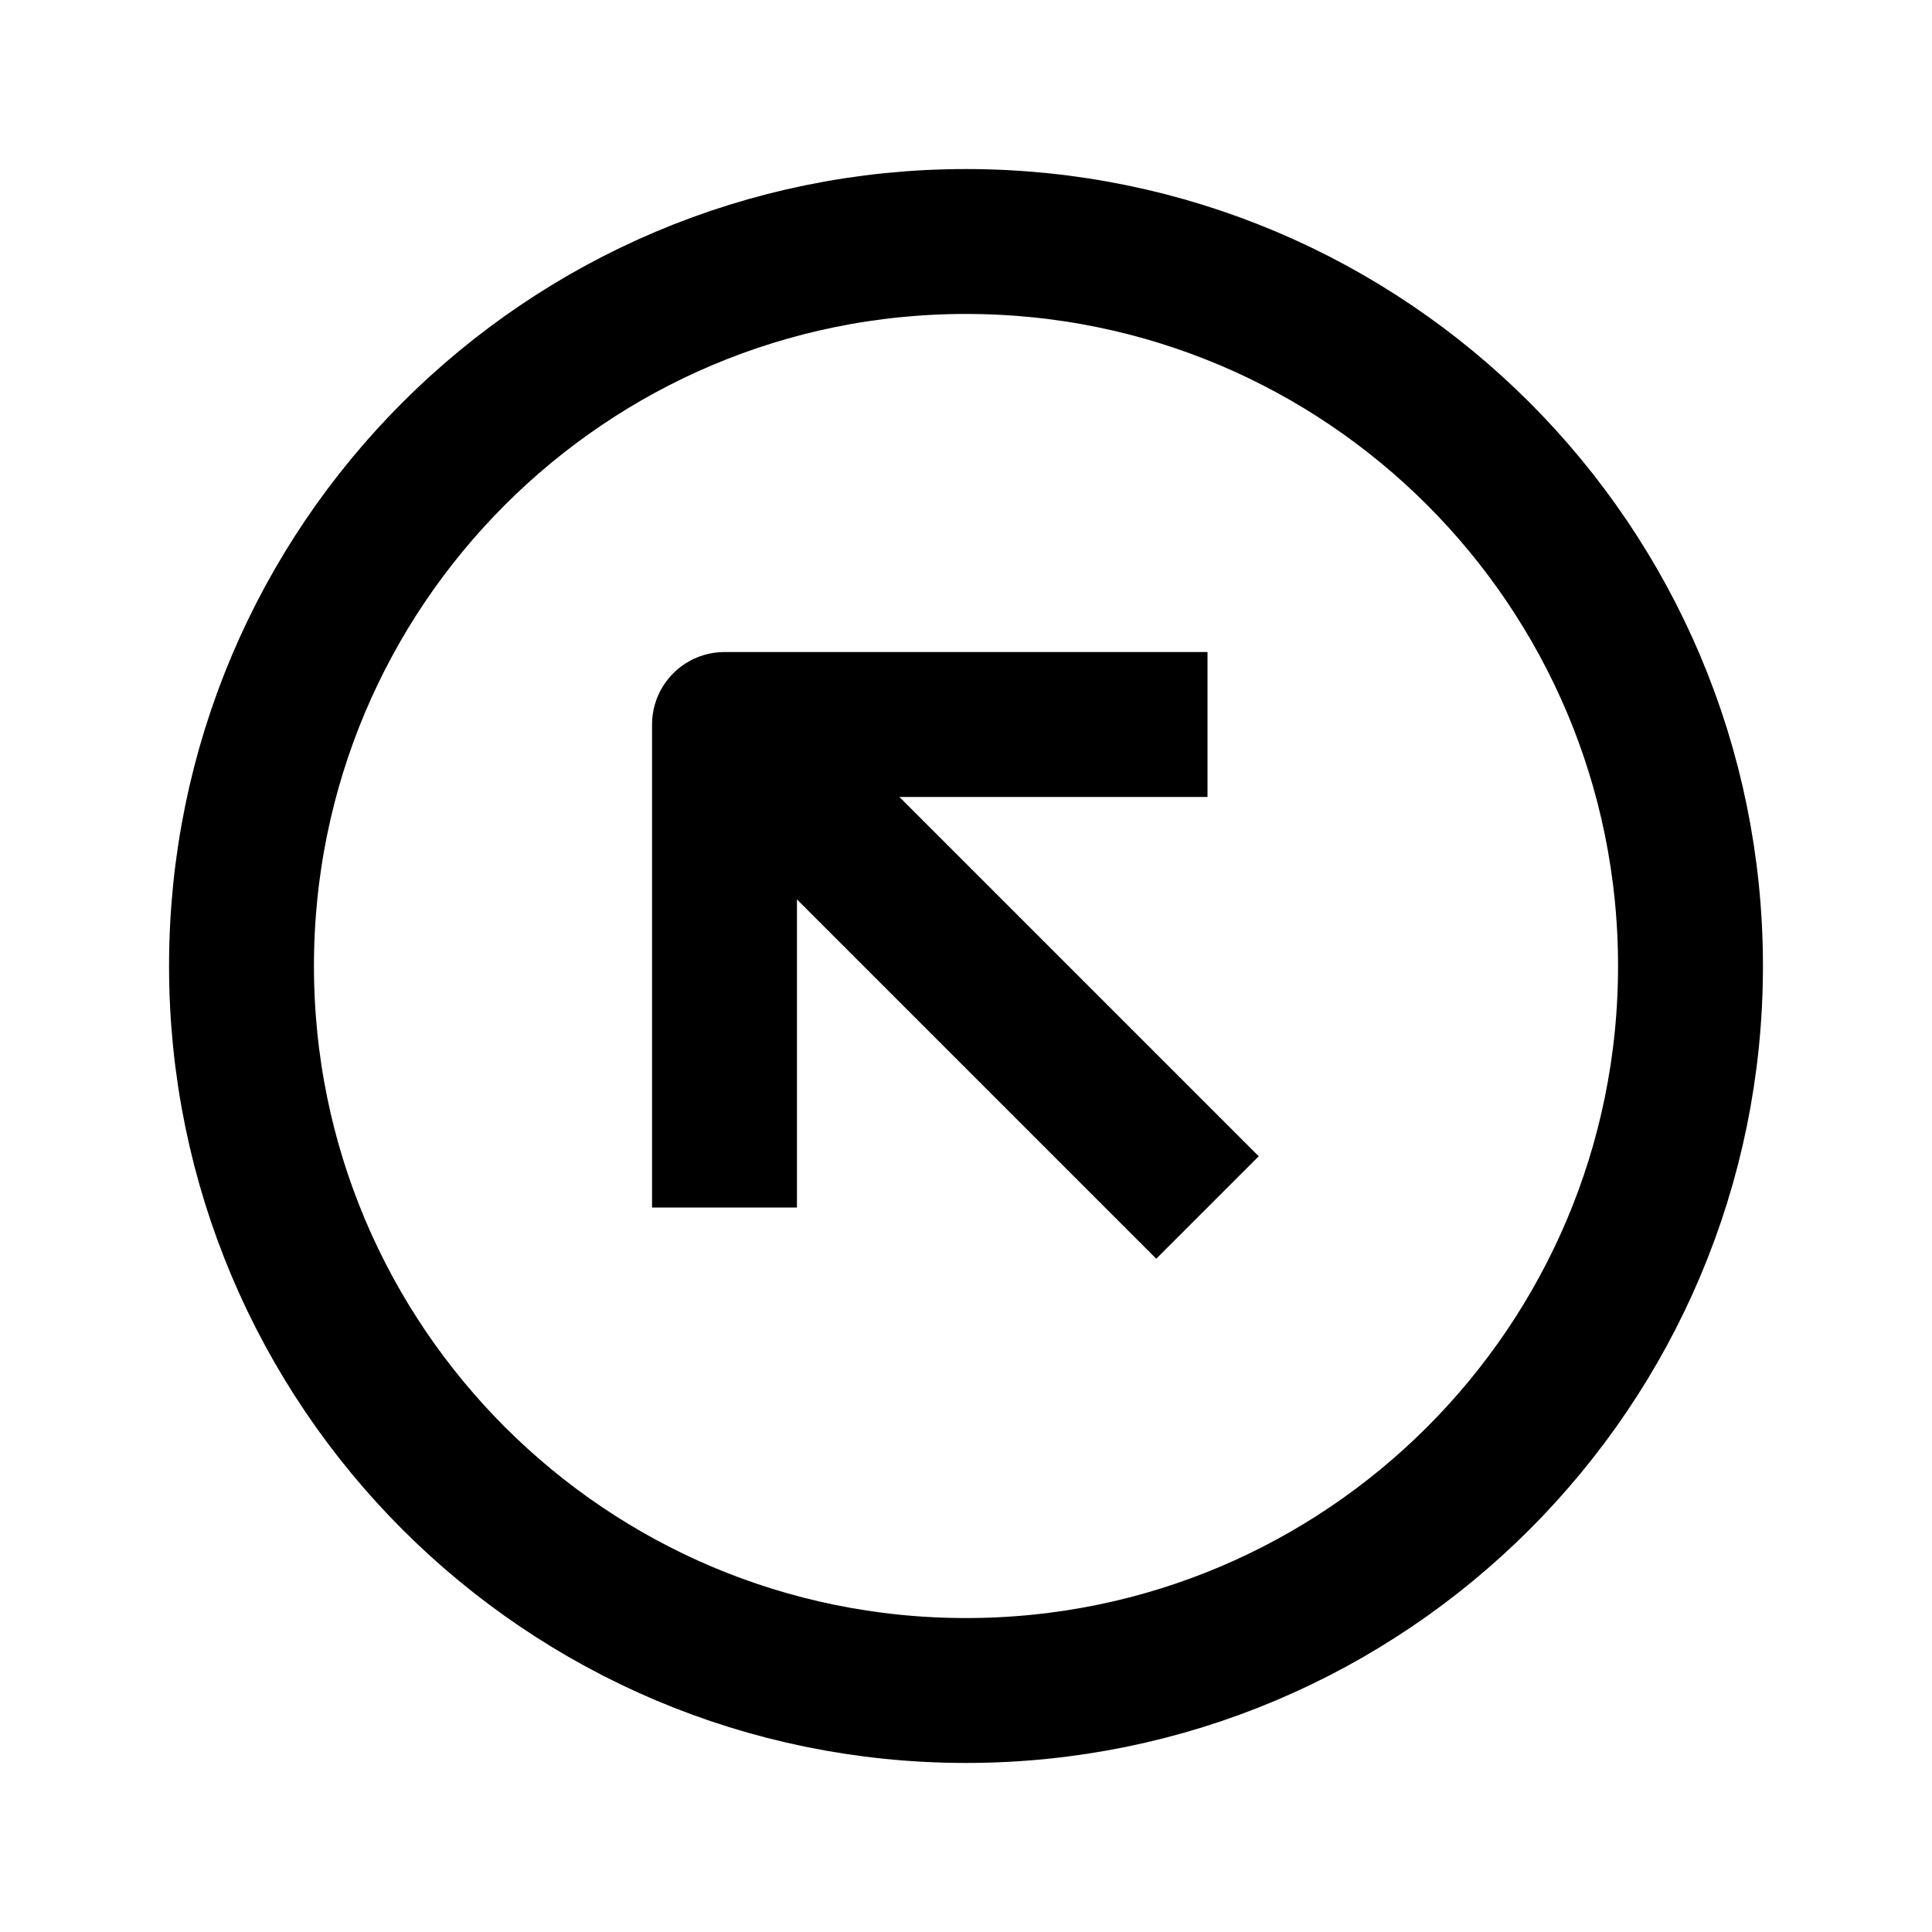
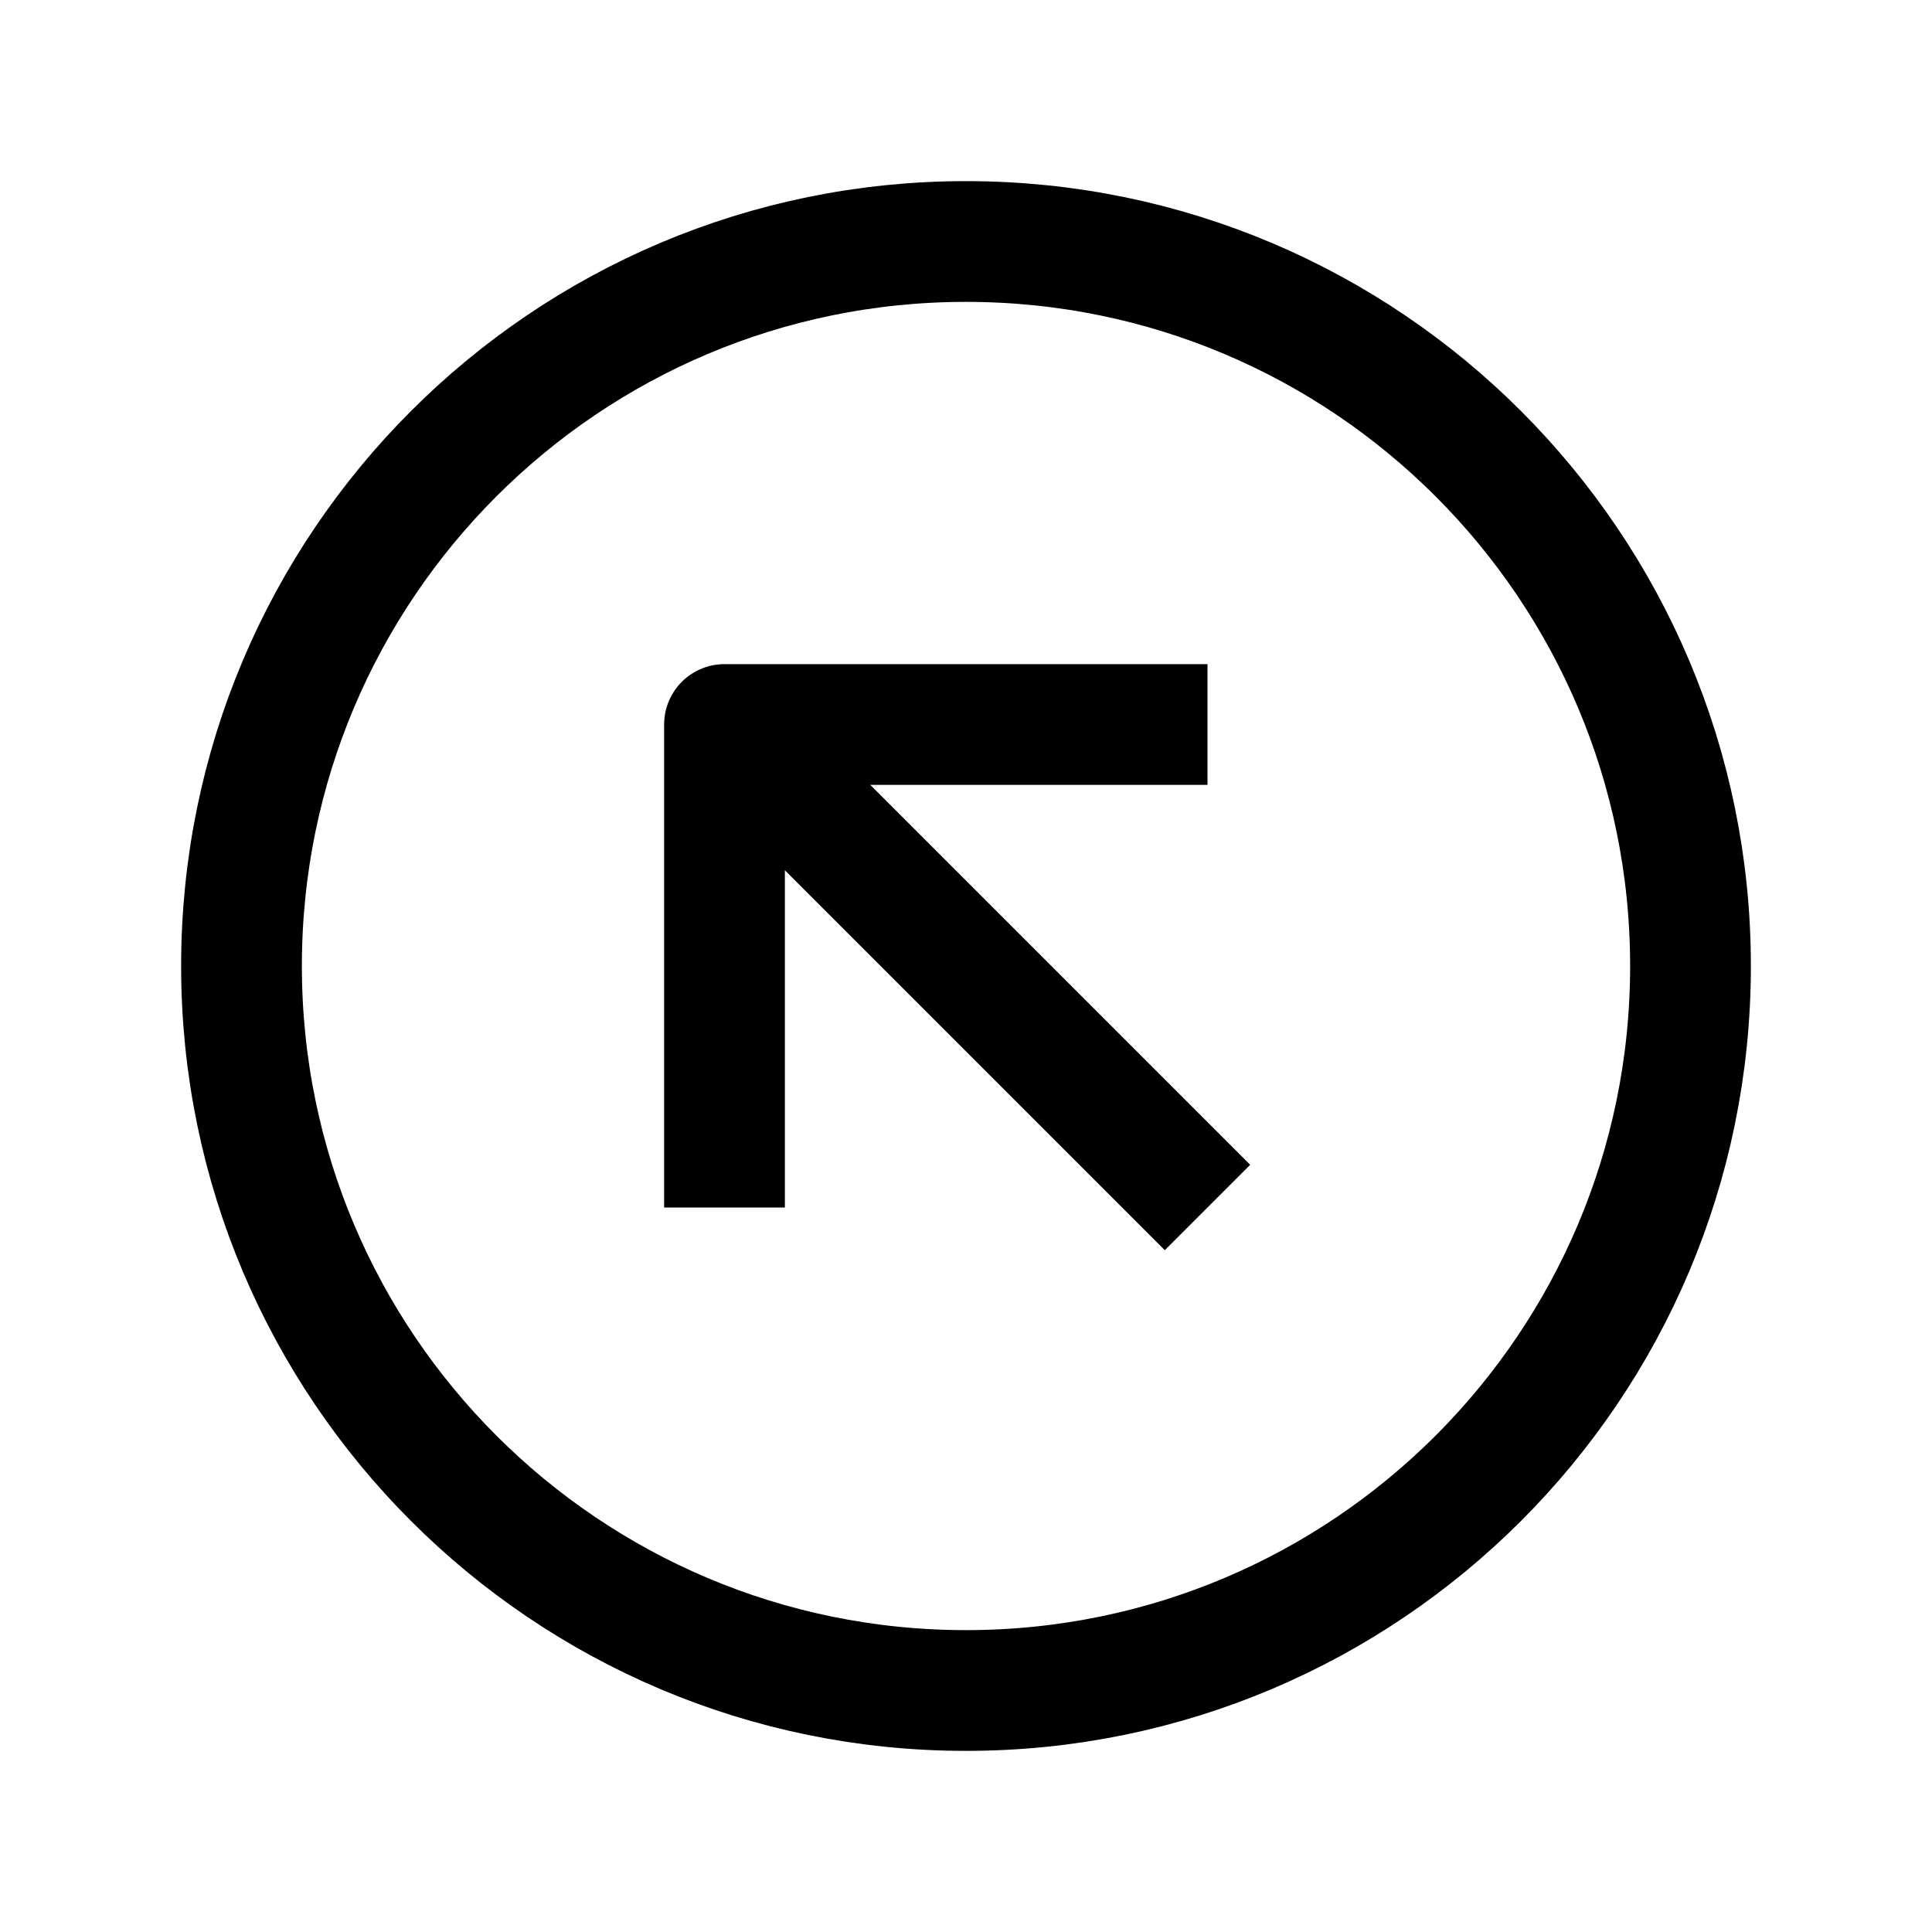
<svg xmlns="http://www.w3.org/2000/svg" width="24" height="24" viewBox="0 0 24 24" fill="none">
-   <circle cx="12" cy="12" r="9" stroke="black" stroke-width="1.8" stroke-linejoin="round" />
-   <path d="M15 15L9 9M15 9H9V15" stroke="black" stroke-width="1.8" stroke-linejoin="round" />
+   <circle cx="12" cy="12" r="9" stroke="black" stroke-width="1.5" stroke-linejoin="round" />
+   <path d="M15 15L9 9M15 9H9V15" stroke="black" stroke-width="1.5" stroke-linejoin="round" />
</svg>
